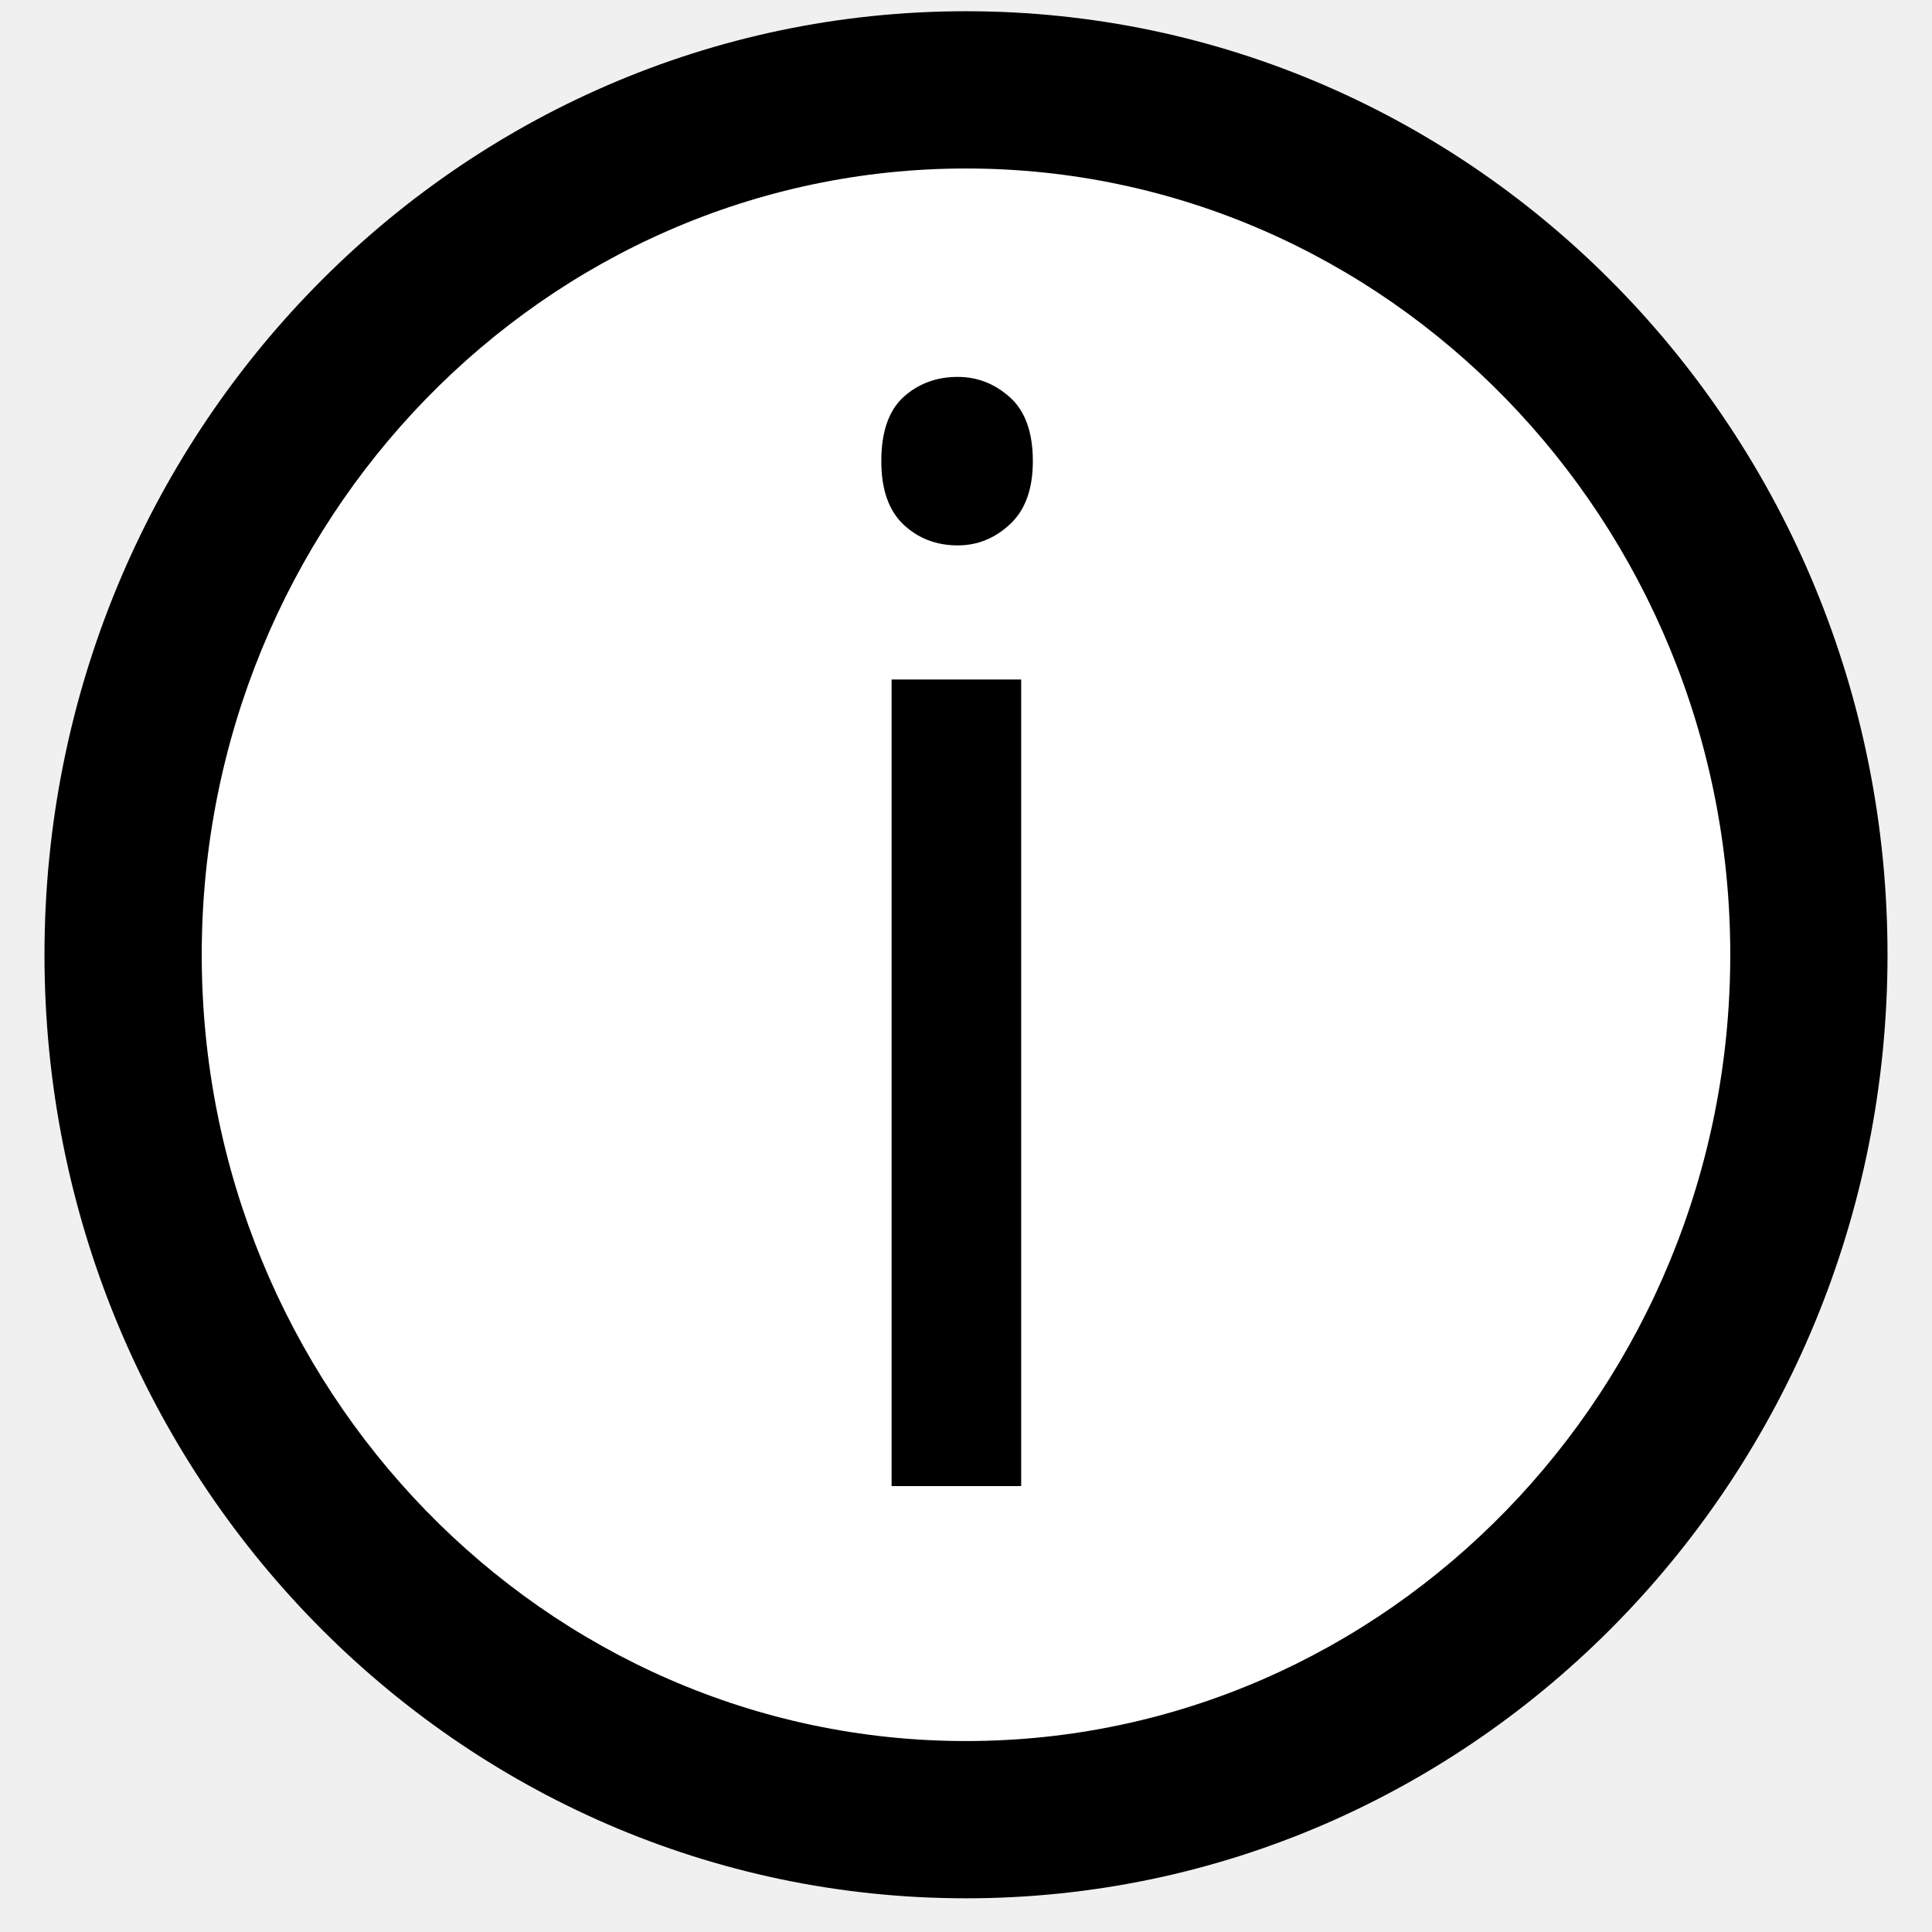
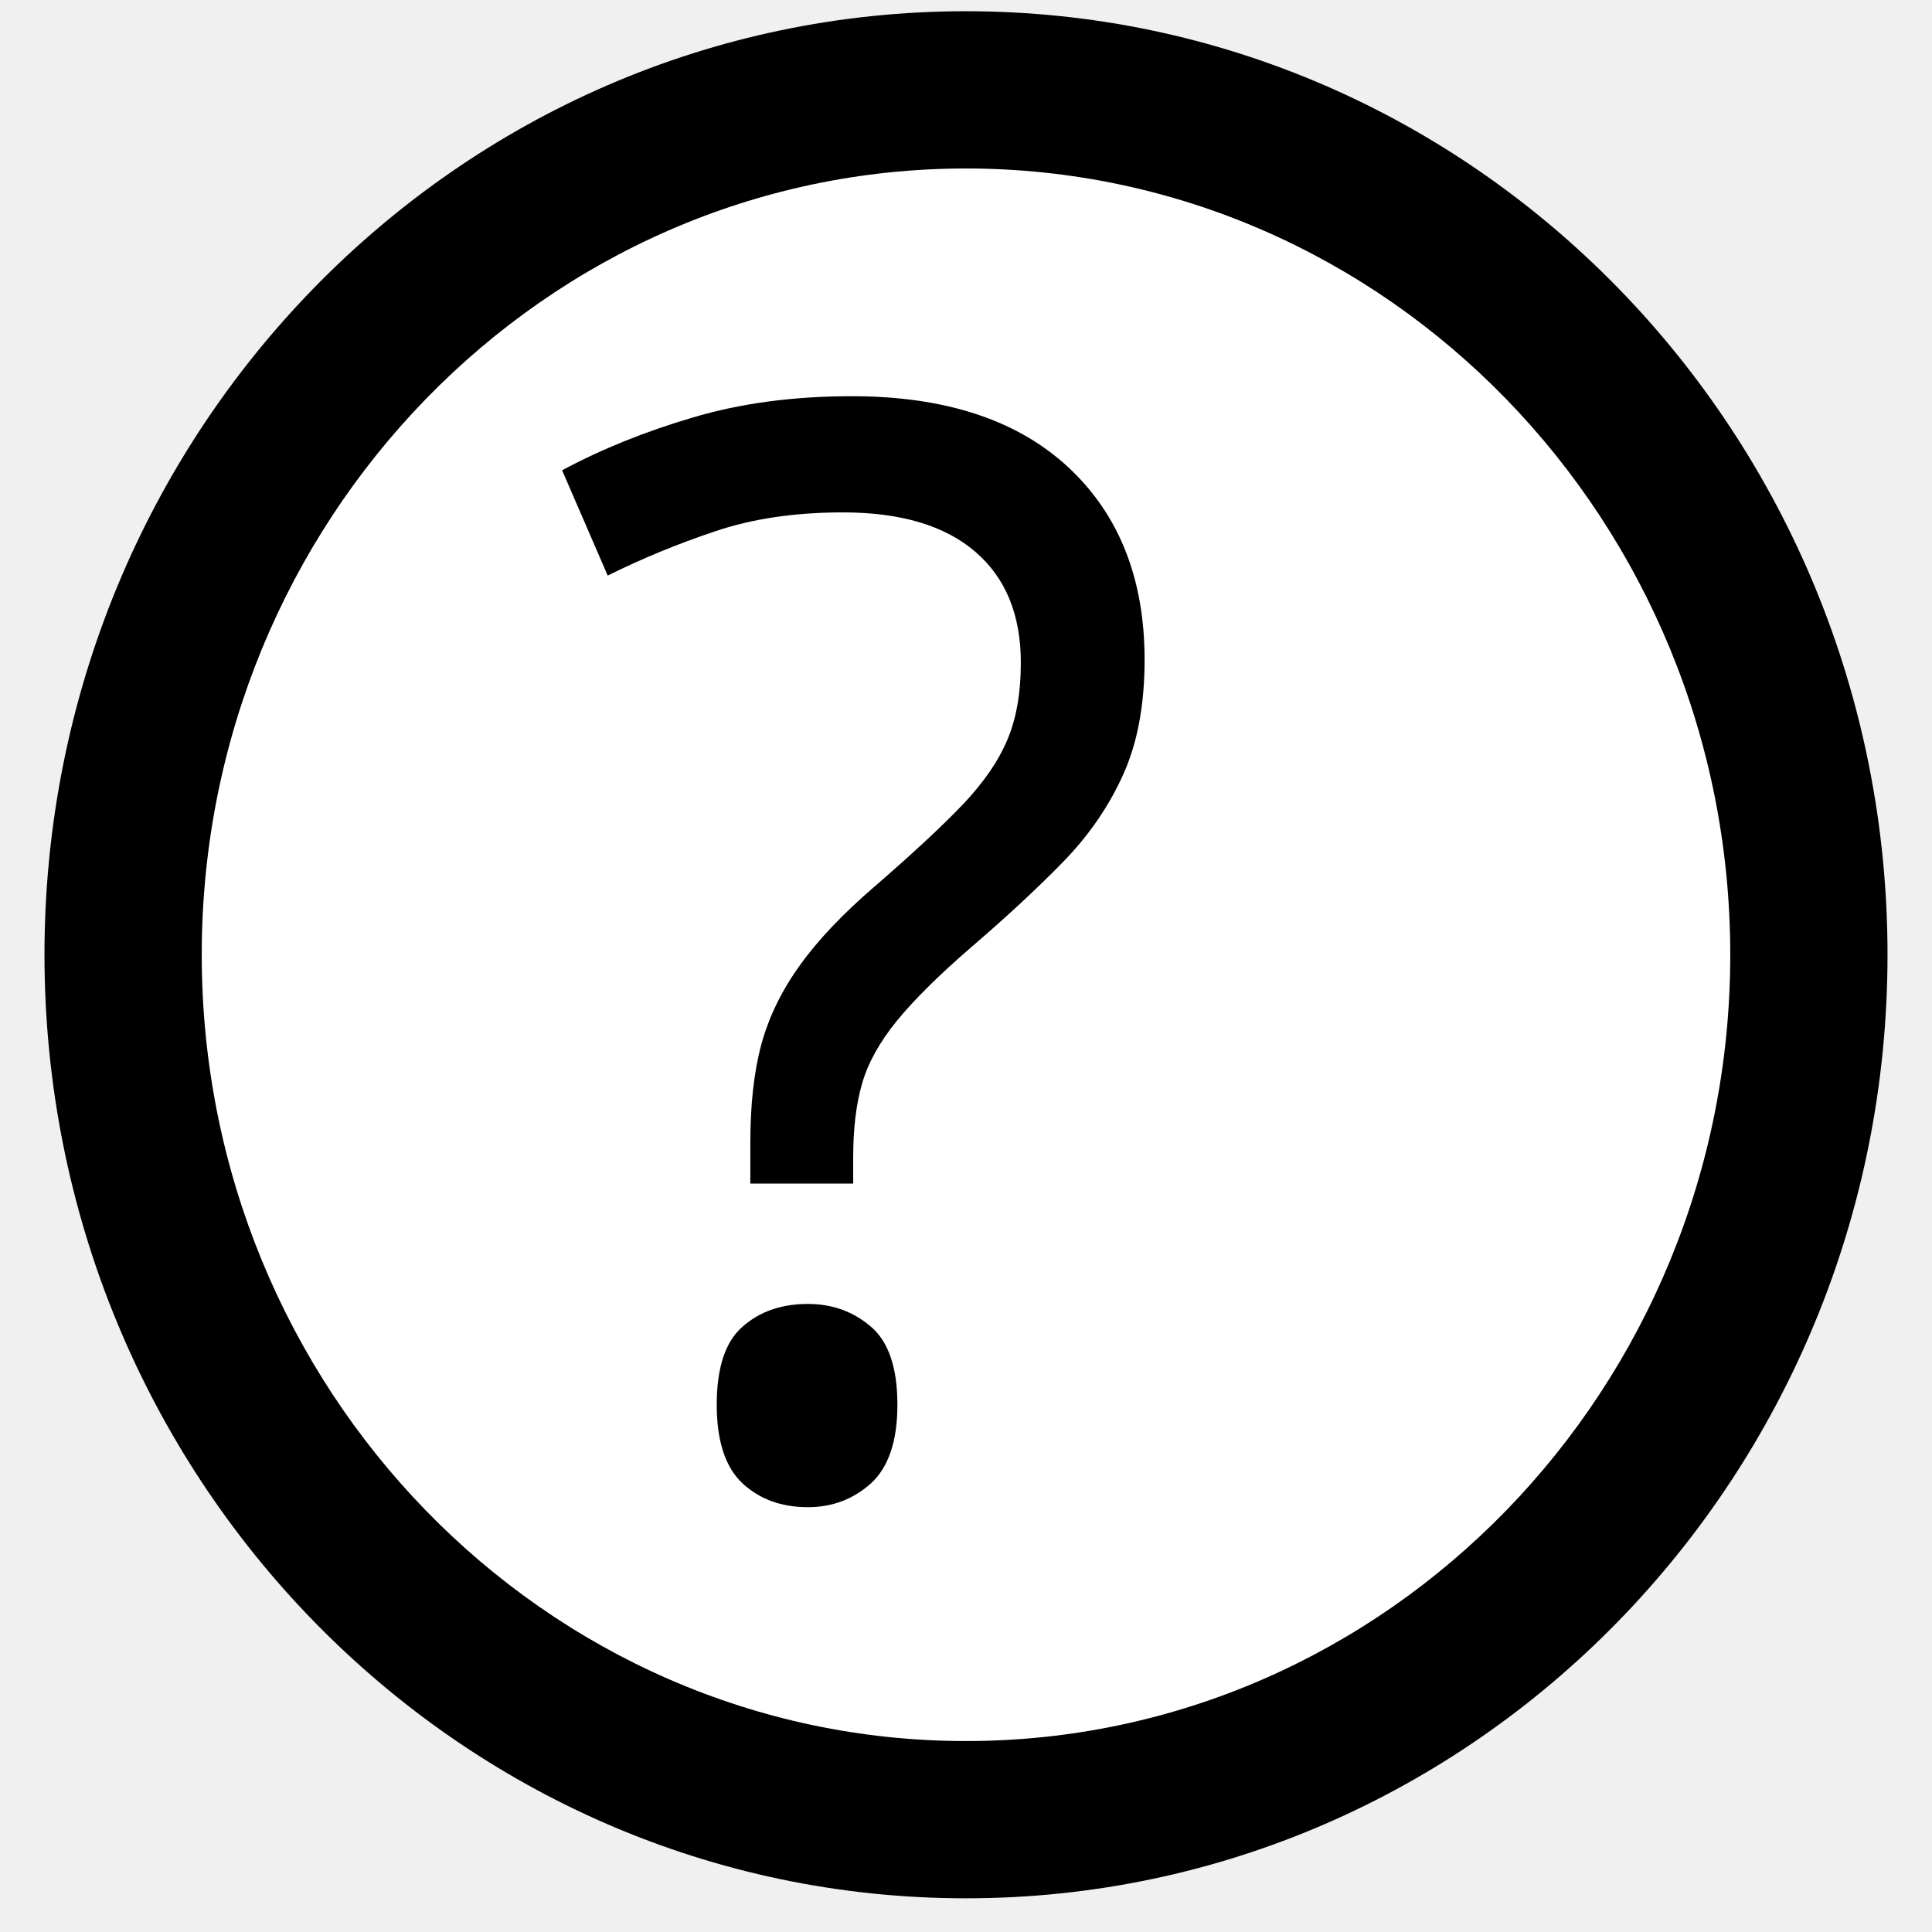
<svg xmlns="http://www.w3.org/2000/svg" version="1.1" id="Layer_1" x="0px" y="0px" viewBox="0 0 86 86" style="enable-background:new 0 0 86 86;" xml:space="preserve">
  <style type="text/css">
	.st0{fill:#FFFFFF;}
	.st1{font-family:'ArialRoundedMTBold';}
	.st2{font-size:67px;}
</style>
  <g>
    <g>
      <ellipse class="st0" cx="43" cy="42.5" rx="37.52" ry="38.5" />
      <path d="M43,7.5c18.76,0,34.02,15.7,34.02,35s-15.26,35-34.02,35S8.98,61.8,8.98,42.5S24.24,7.5,43,7.5 M43,0.5    c-22.66,0-41.02,18.8-41.02,42s18.37,42,41.02,42s41.02-18.8,41.02-42S65.66,0.5,43,0.5L43,0.5z" />
    </g>
-     <text transform="matrix(0.9767 0 0 1 34.1328 66.1523)" class="st1 st2">i</text>
+     <text transform="matrix(0.9767 0 0 1 24.2432 66.1523)" class="st1 st2">?</text>
  </g>
</svg>
